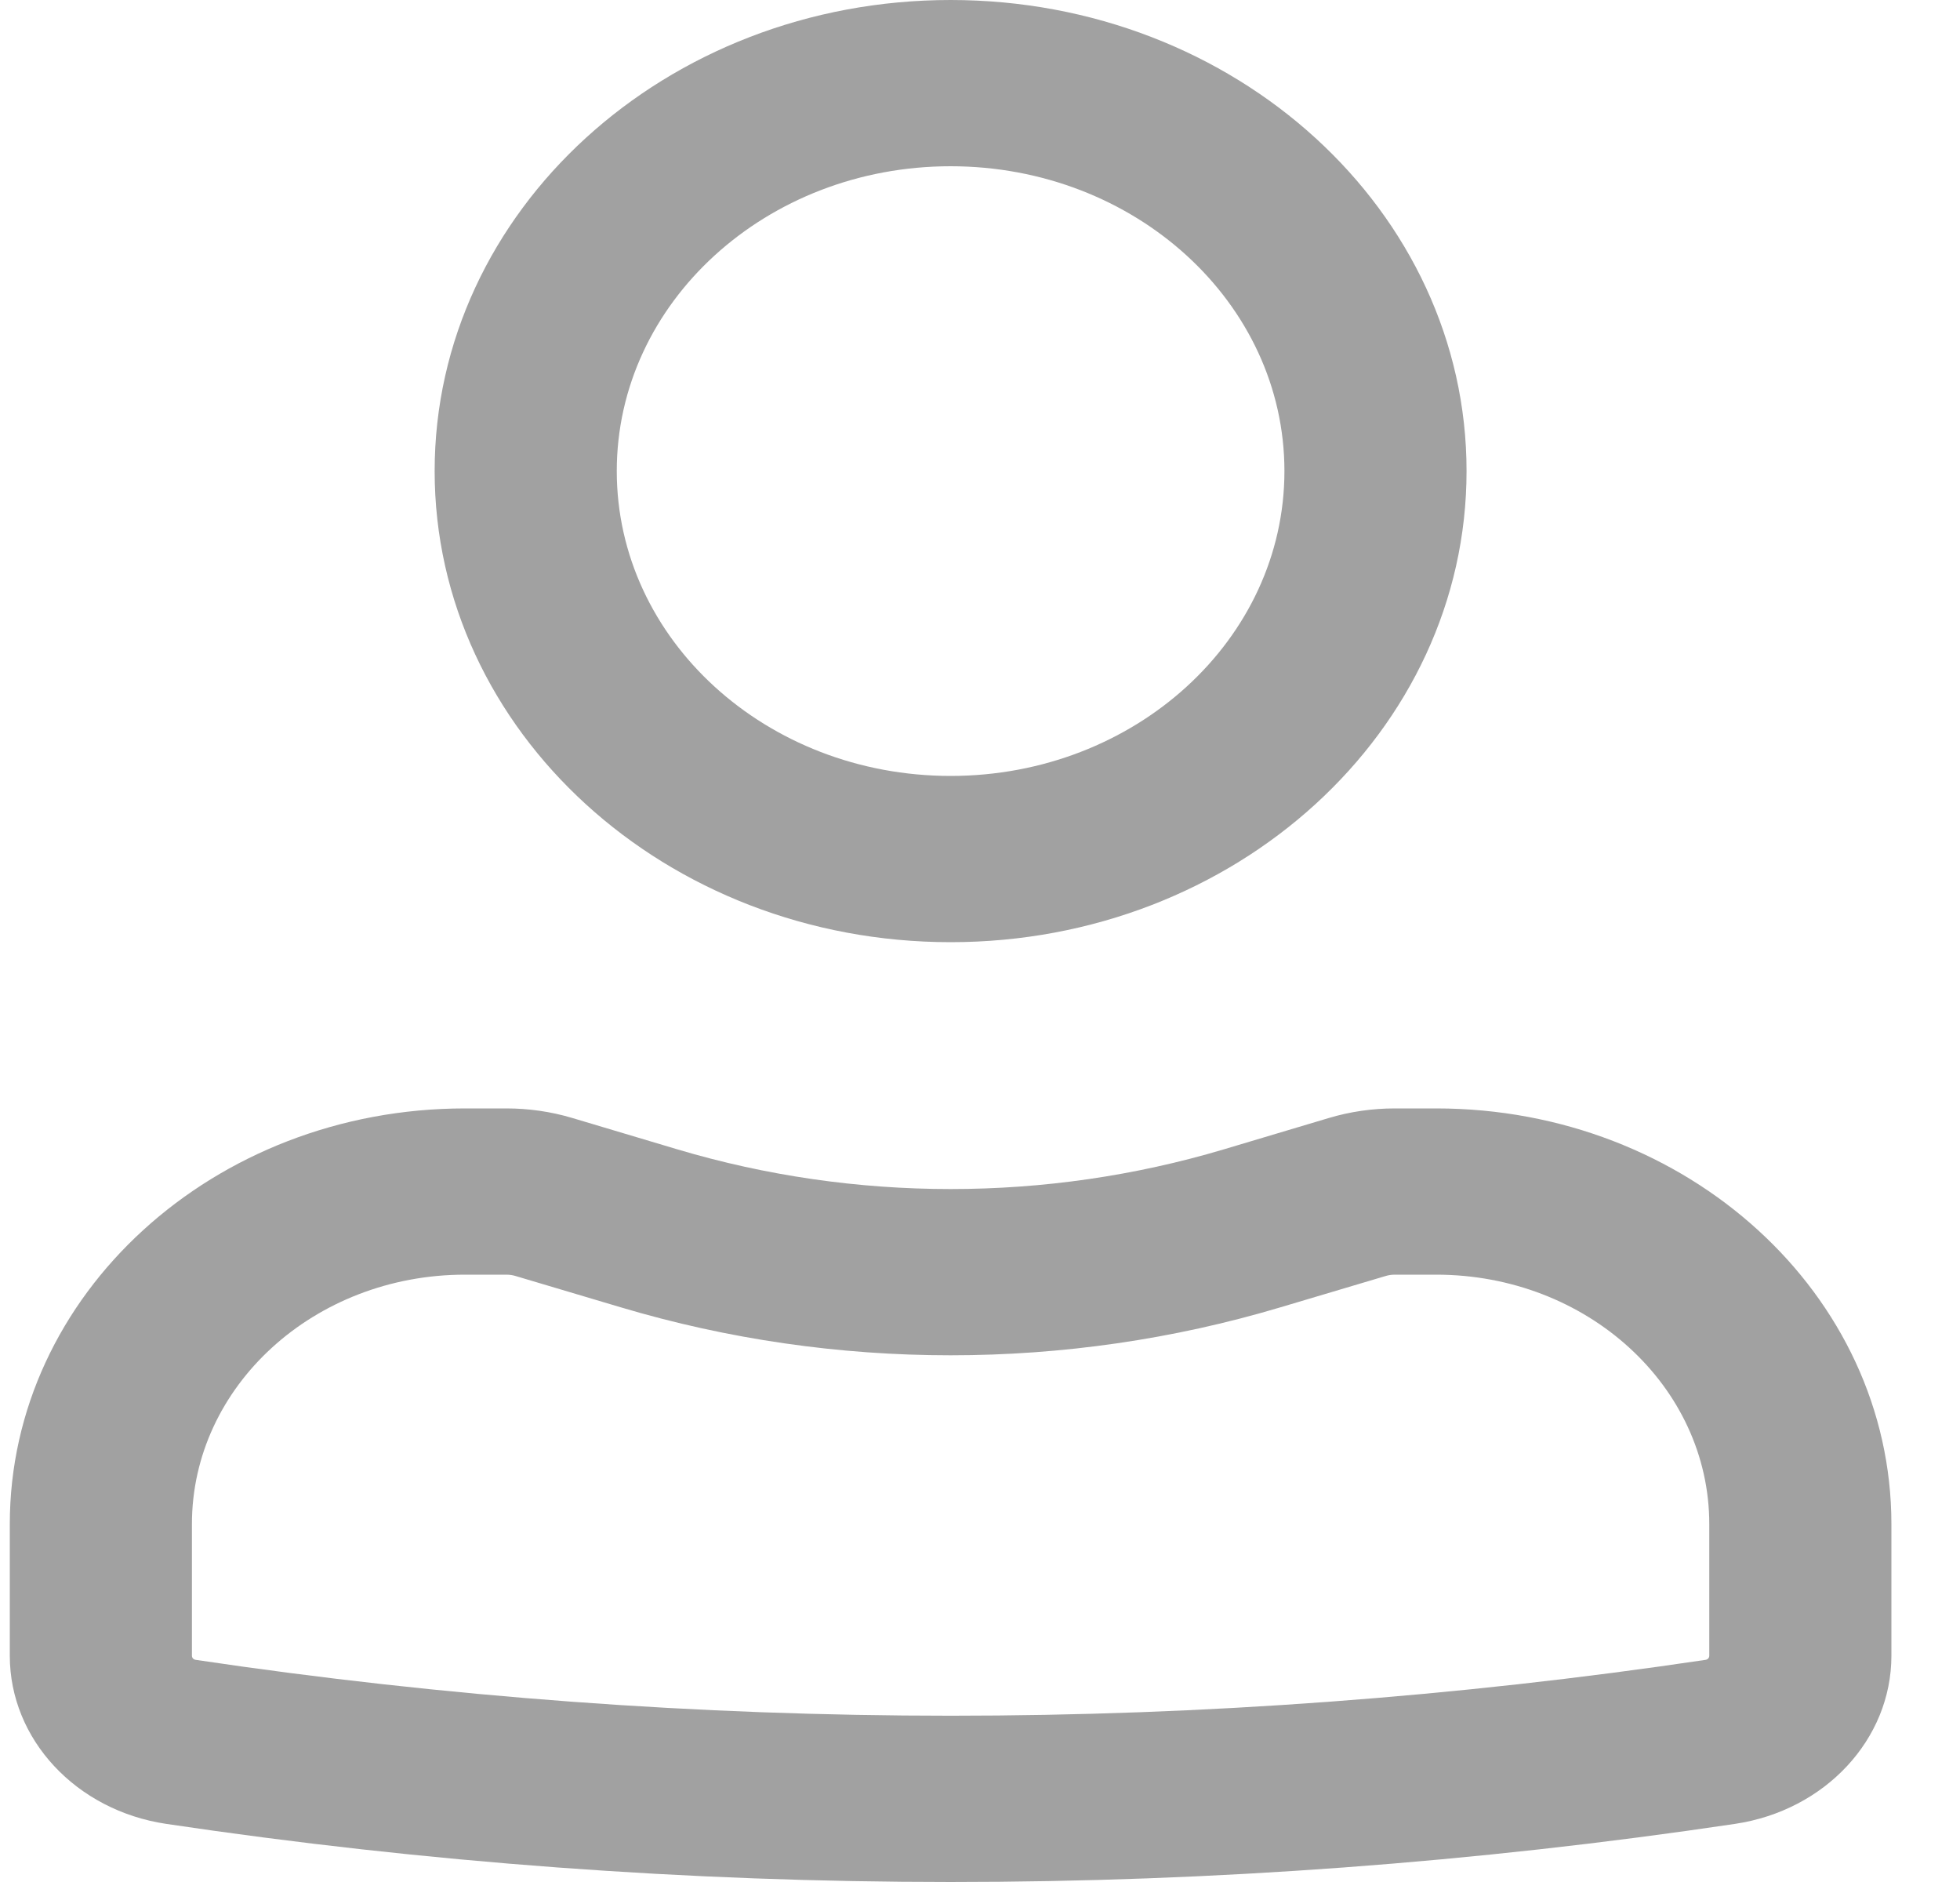
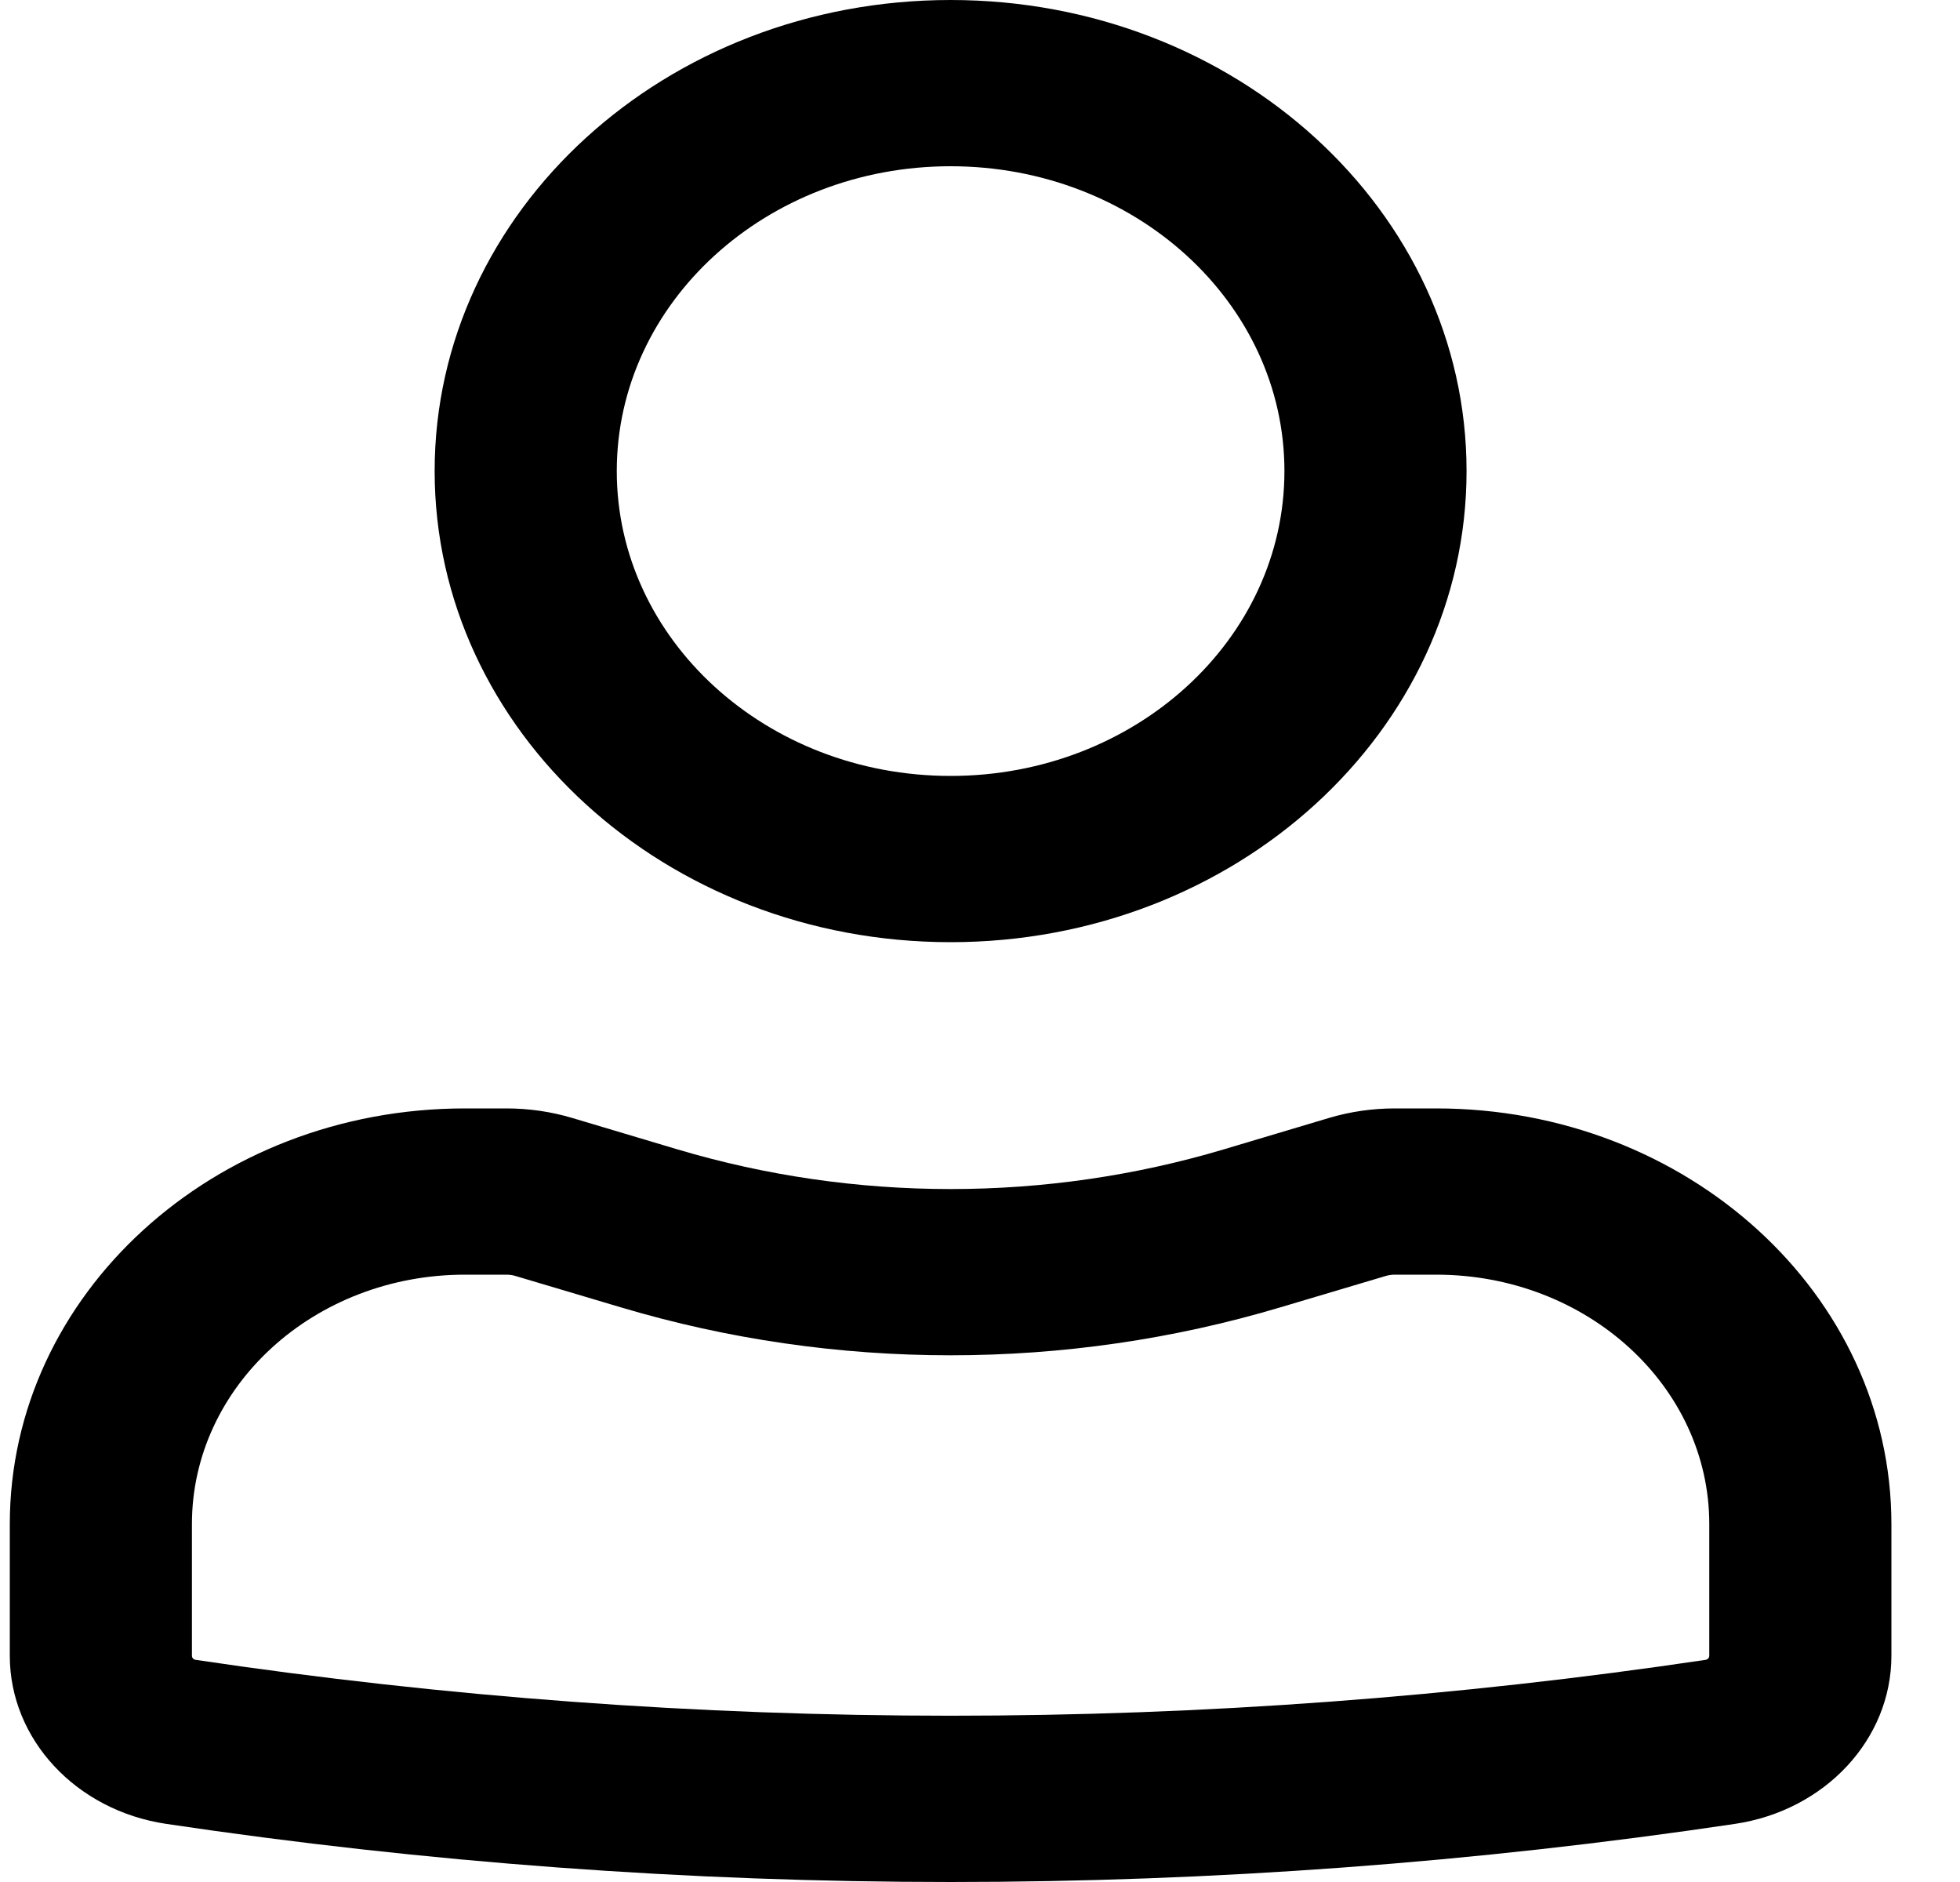
<svg xmlns="http://www.w3.org/2000/svg" width="25" height="24" viewBox="0 0 25 24" fill="none">
  <g id="Icon">
-     <path fill-rule="evenodd" clip-rule="evenodd" d="M5.544 6.007C5.544 2.69 8.491 0 12.125 0C15.759 0 18.706 2.69 18.706 6.007C18.706 9.325 15.759 12.015 12.125 12.015C8.491 12.015 5.544 9.325 5.544 6.007ZM12.125 2.12C9.773 2.12 7.867 3.861 7.867 6.007C7.867 8.154 9.773 9.895 12.125 9.895C14.477 9.895 16.383 8.154 16.383 6.007C16.383 3.861 14.477 2.12 12.125 2.12Z" fill="black" fill-opacity="0.37" />
-     <path fill-rule="evenodd" clip-rule="evenodd" d="M5.931 16.255C4.007 16.255 2.448 17.679 2.448 19.436V21.115C2.448 21.141 2.468 21.163 2.496 21.167C8.873 22.117 15.377 22.117 21.755 21.167C21.782 21.163 21.802 21.141 21.802 21.115V19.436C21.802 17.679 20.243 16.255 18.319 16.255H17.791C17.75 16.255 17.709 16.261 17.671 16.273L16.33 16.672C13.598 17.487 10.652 17.487 7.92 16.672L6.579 16.273C6.541 16.261 6.5 16.255 6.459 16.255H5.931ZM0.125 19.436C0.125 16.508 2.725 14.135 5.931 14.135H6.459C6.745 14.135 7.029 14.176 7.3 14.257L8.64 14.657C10.905 15.332 13.345 15.332 15.61 14.657L16.95 14.257C17.221 14.176 17.505 14.135 17.791 14.135H18.319C21.525 14.135 24.125 16.508 24.125 19.436V21.115C24.125 22.18 23.28 23.088 22.129 23.259C15.503 24.247 8.747 24.247 2.121 23.259C0.97 23.088 0.125 22.18 0.125 21.115V19.436Z" fill="black" fill-opacity="0.37" />
+     <path fill-rule="evenodd" clip-rule="evenodd" d="M5.544 6.007C5.544 2.69 8.491 0 12.125 0C15.759 0 18.706 2.69 18.706 6.007C18.706 9.325 15.759 12.015 12.125 12.015C8.491 12.015 5.544 9.325 5.544 6.007ZM12.125 2.12C9.773 2.12 7.867 3.861 7.867 6.007C7.867 8.154 9.773 9.895 12.125 9.895C14.477 9.895 16.383 8.154 16.383 6.007C16.383 3.861 14.477 2.12 12.125 2.12Z" fill="black" fill-opacity="1" />
+     <path fill-rule="evenodd" clip-rule="evenodd" d="M5.931 16.255C4.007 16.255 2.448 17.679 2.448 19.436V21.115C2.448 21.141 2.468 21.163 2.496 21.167C8.873 22.117 15.377 22.117 21.755 21.167C21.782 21.163 21.802 21.141 21.802 21.115V19.436C21.802 17.679 20.243 16.255 18.319 16.255H17.791C17.75 16.255 17.709 16.261 17.671 16.273L16.33 16.672C13.598 17.487 10.652 17.487 7.92 16.672L6.579 16.273C6.541 16.261 6.5 16.255 6.459 16.255H5.931ZM0.125 19.436C0.125 16.508 2.725 14.135 5.931 14.135H6.459C6.745 14.135 7.029 14.176 7.3 14.257L8.64 14.657C10.905 15.332 13.345 15.332 15.61 14.657L16.95 14.257C17.221 14.176 17.505 14.135 17.791 14.135H18.319C21.525 14.135 24.125 16.508 24.125 19.436V21.115C24.125 22.18 23.28 23.088 22.129 23.259C15.503 24.247 8.747 24.247 2.121 23.259C0.97 23.088 0.125 22.18 0.125 21.115V19.436Z" fill="black" fill-opacity="1" />
  </g>
</svg>
